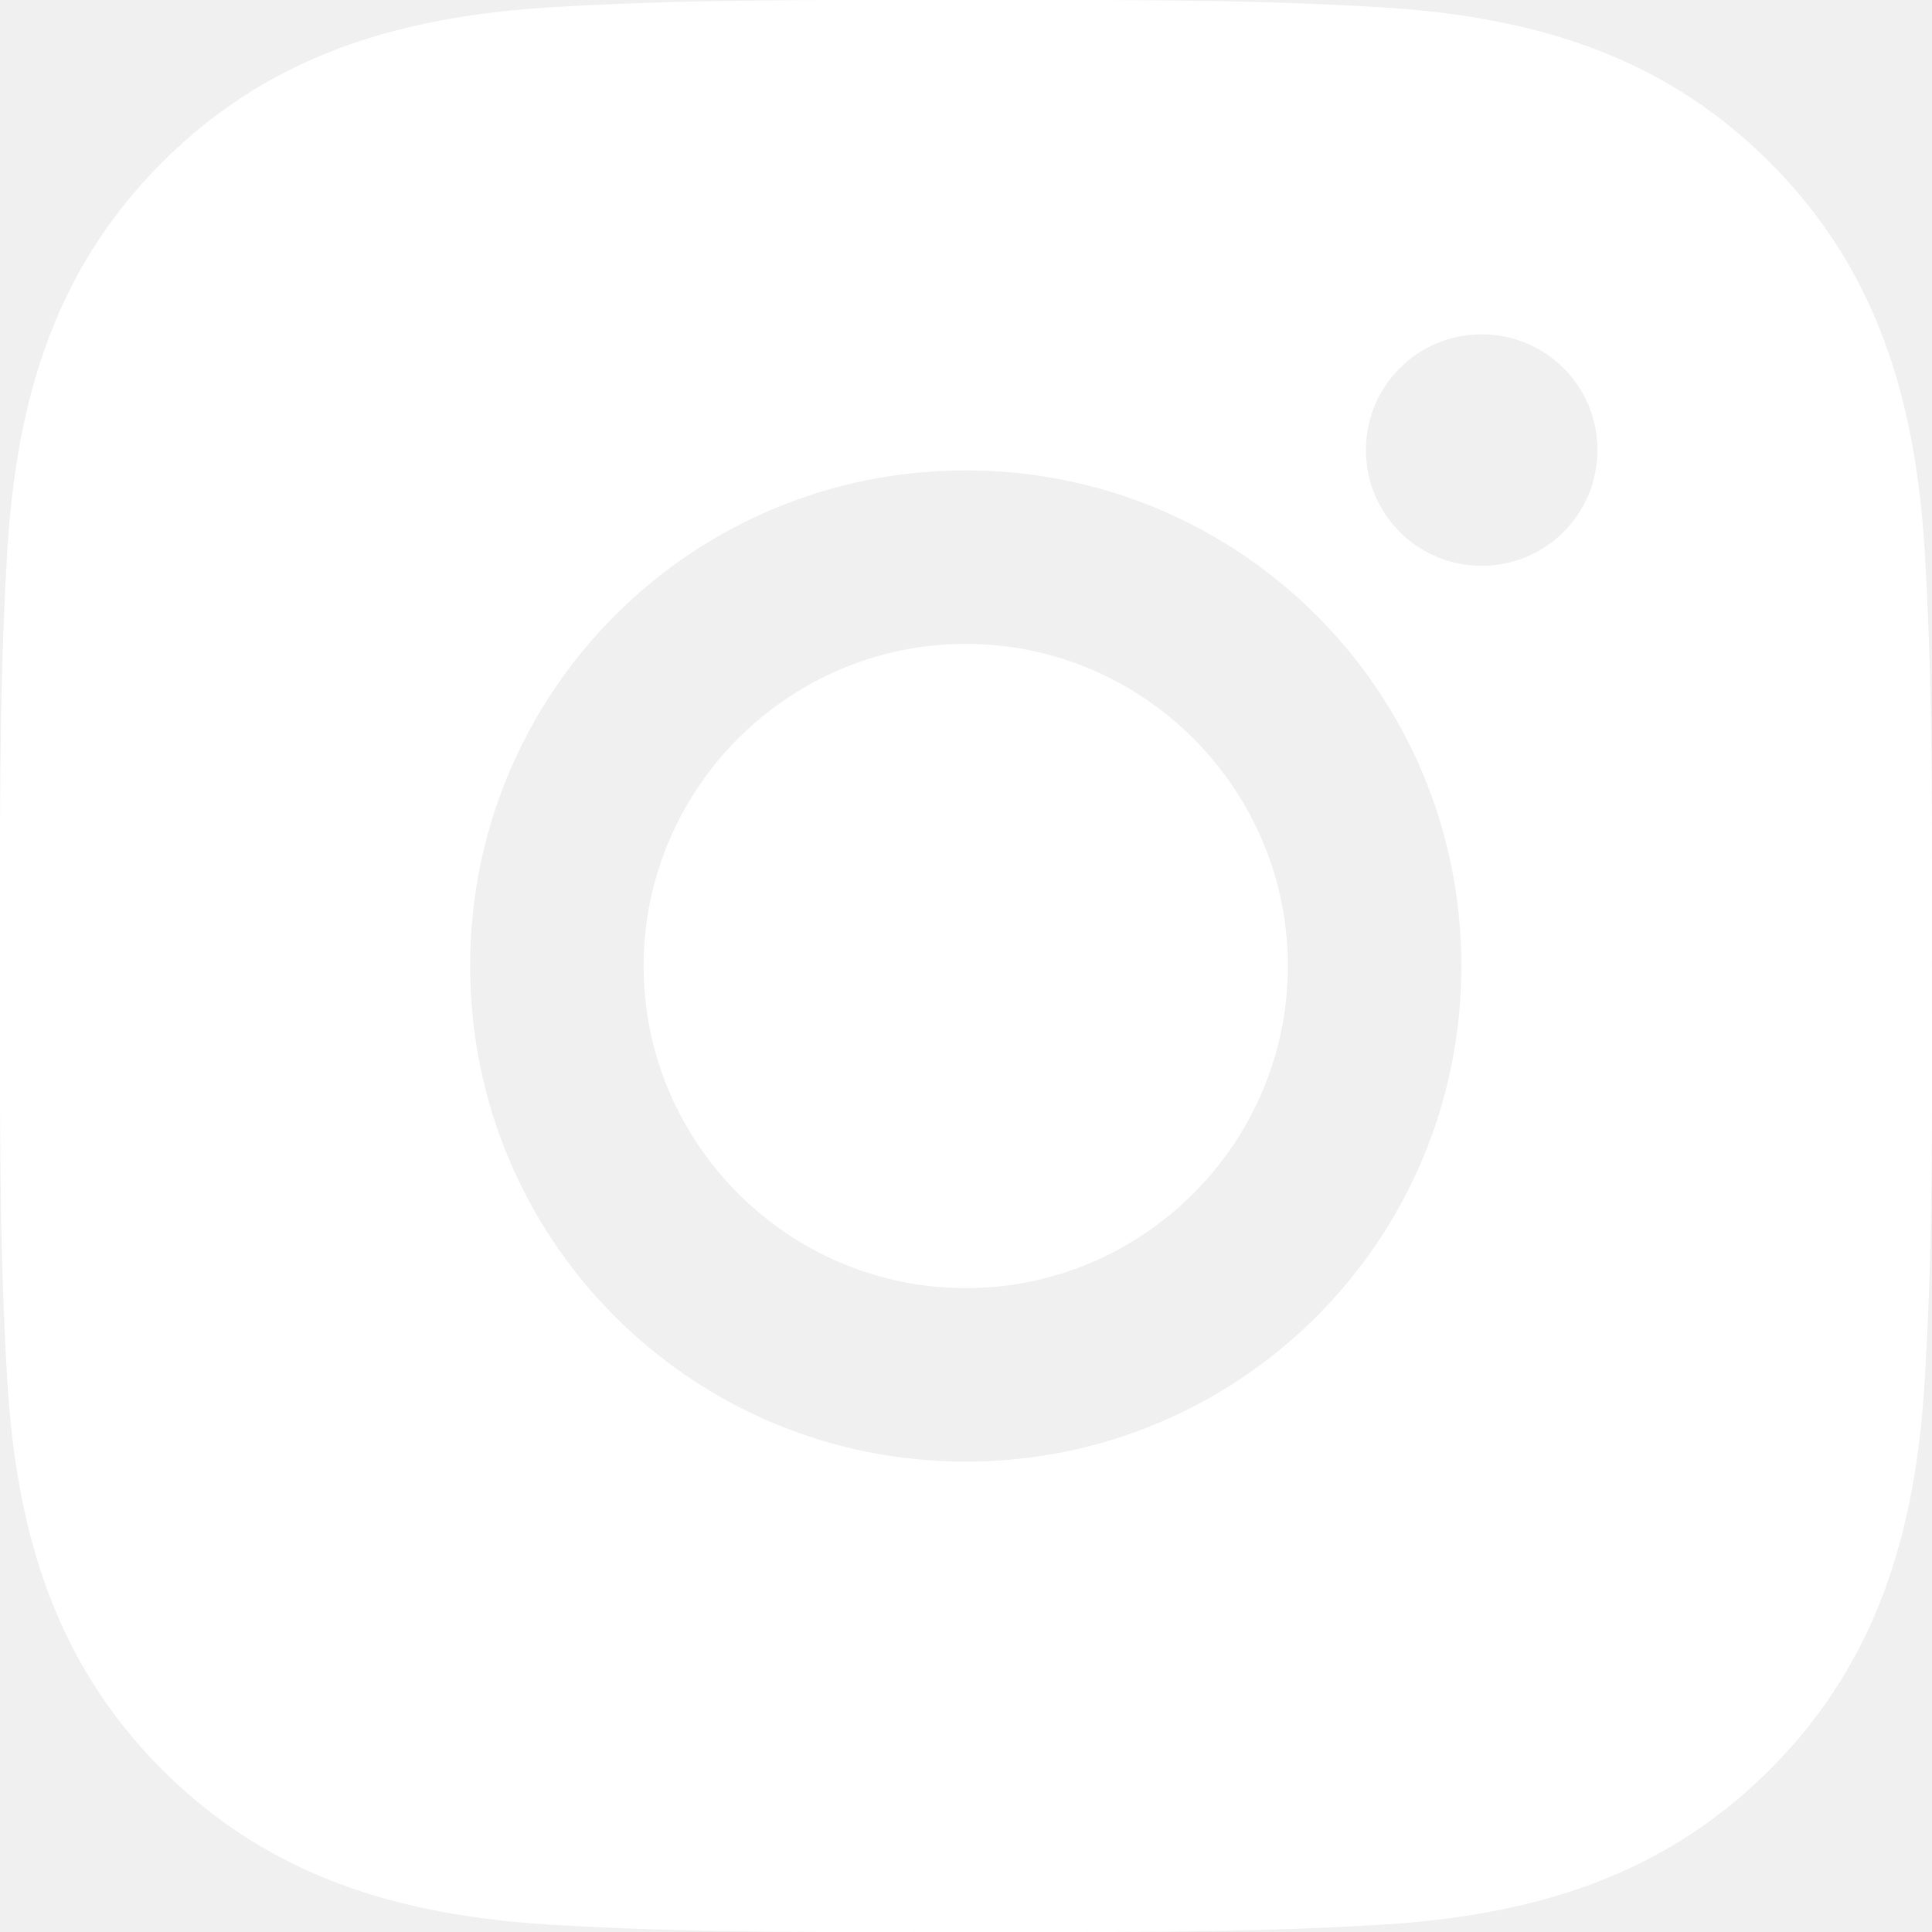
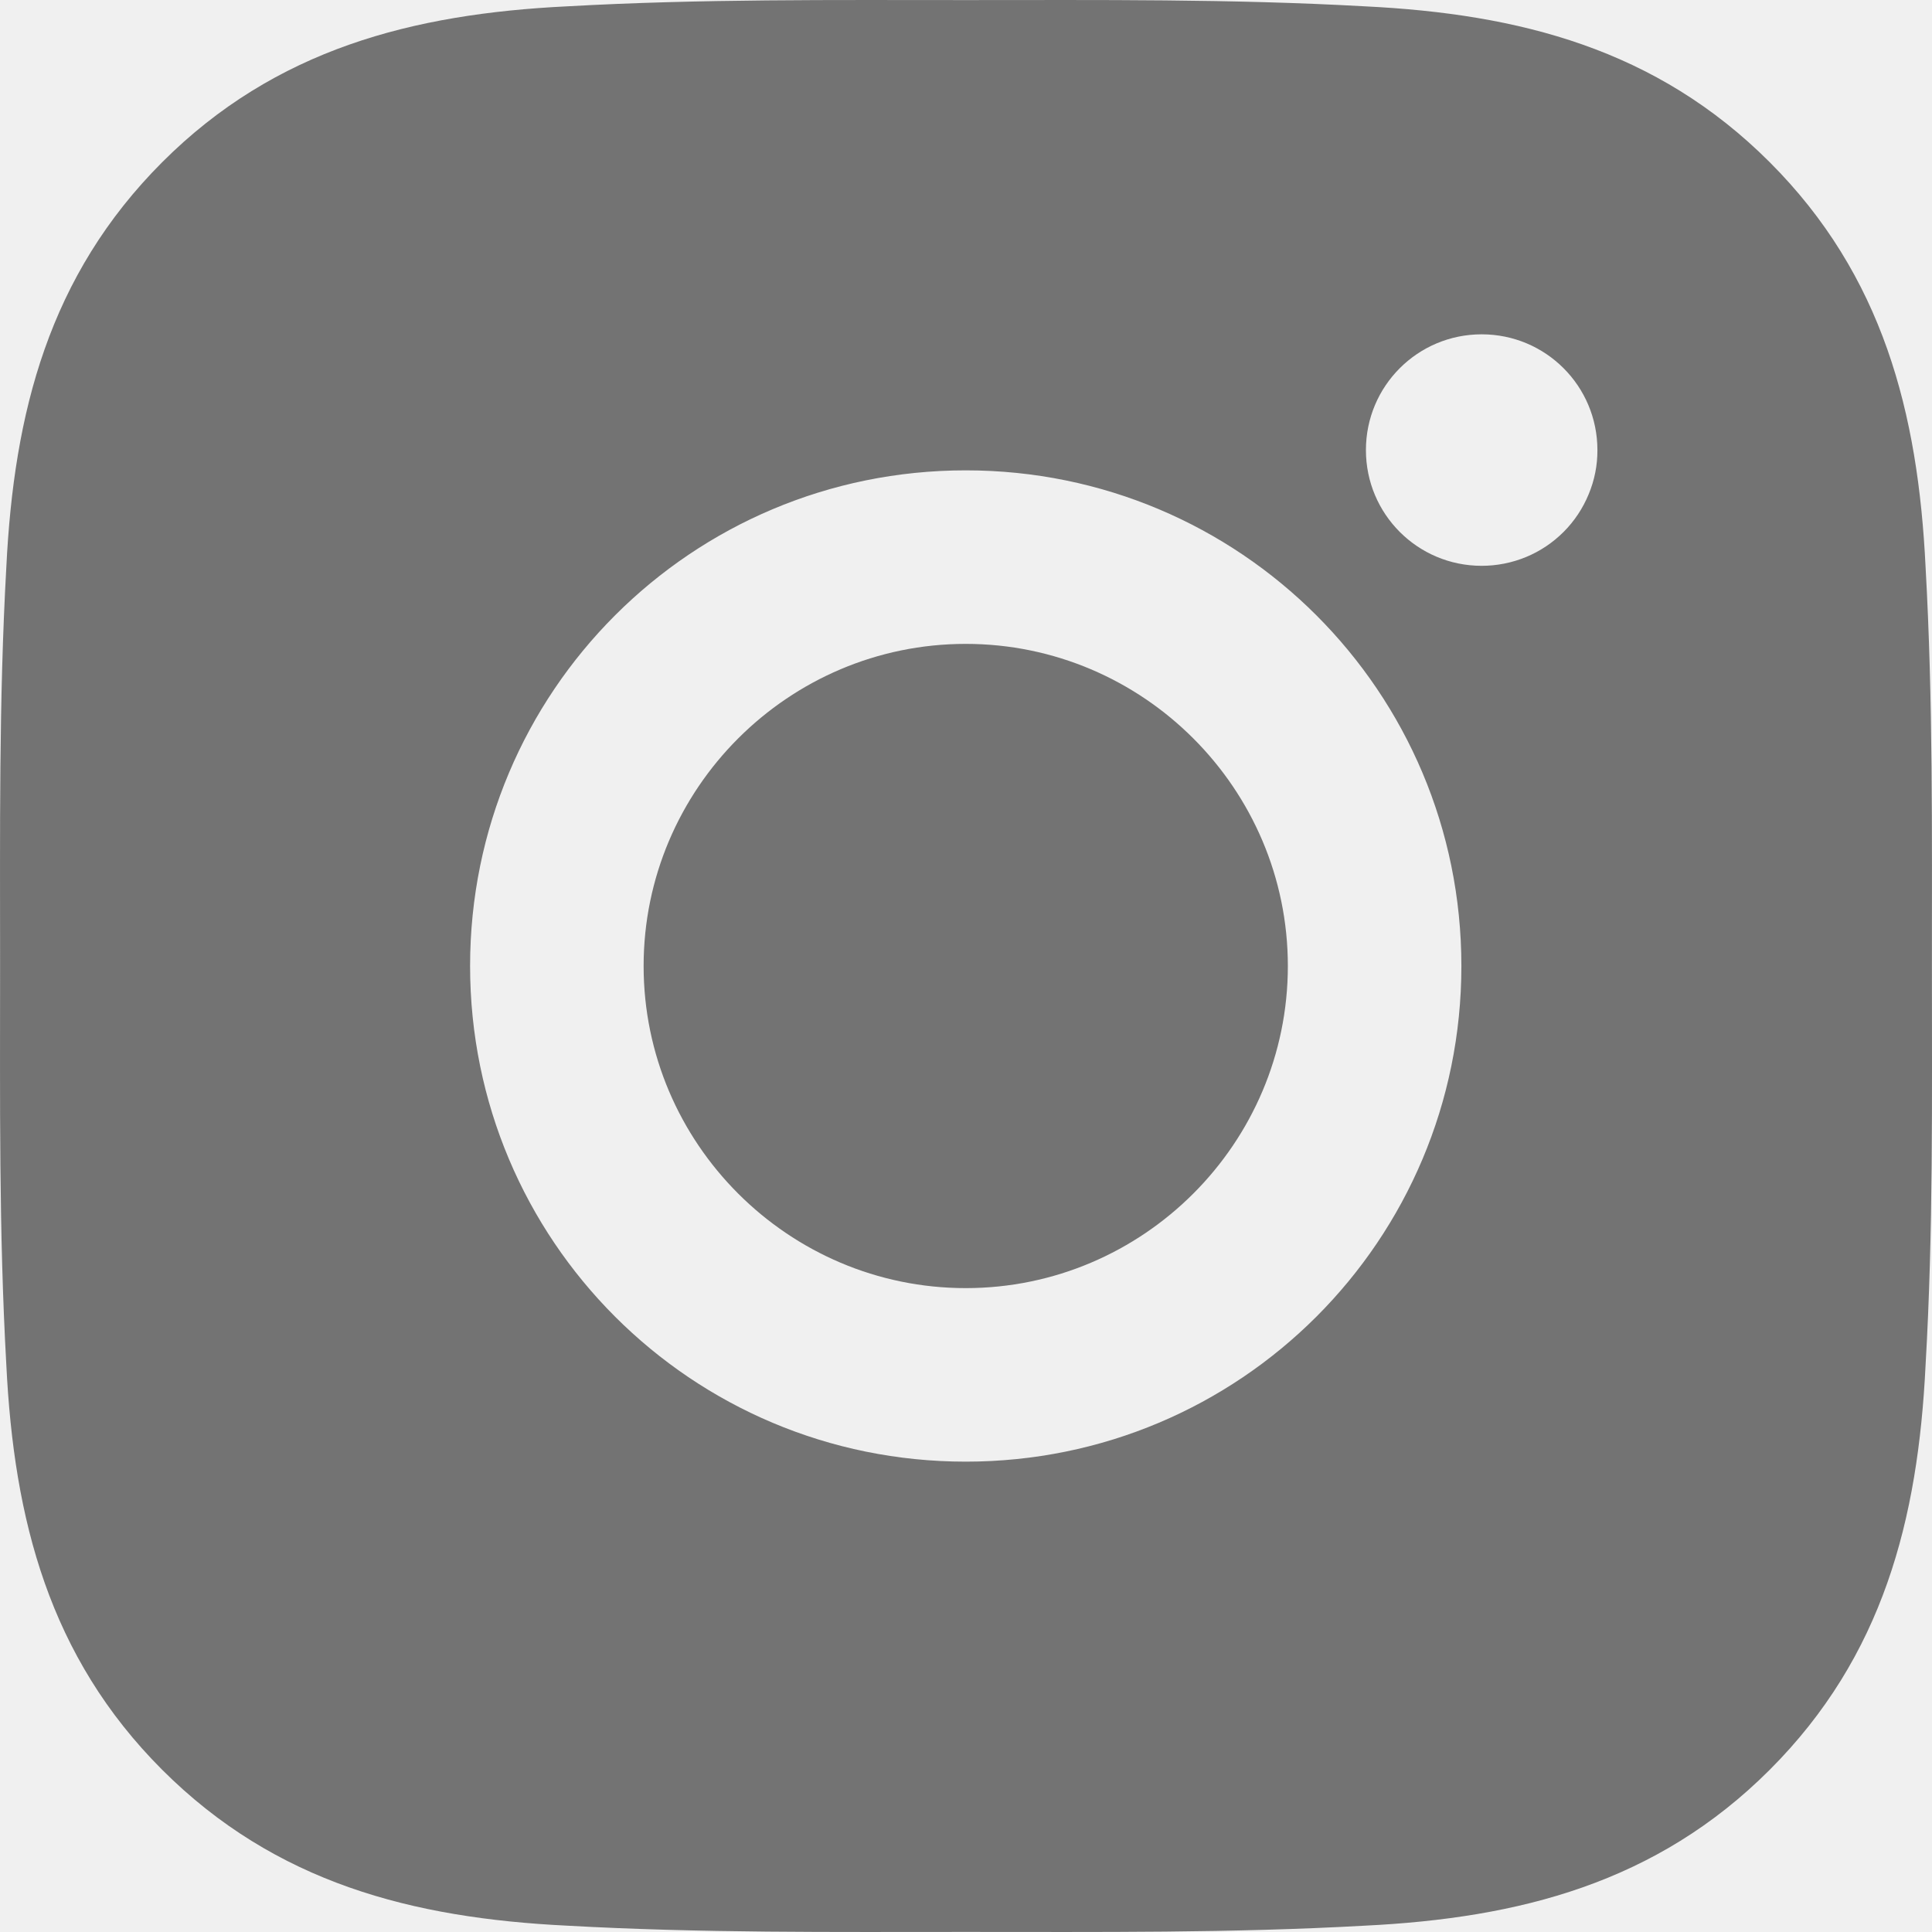
- <svg xmlns="http://www.w3.org/2000/svg" width="30" height="30" viewBox="0 0 30 30" fill="none">
-   <path d="M14.996 9.998C12.242 9.998 9.994 12.246 9.994 15C9.994 17.754 12.242 20.002 14.996 20.002C17.75 20.002 19.998 17.754 19.998 15C19.998 12.246 17.75 9.998 14.996 9.998ZM29.998 15C29.998 12.929 30.017 10.876 29.901 8.808C29.784 6.407 29.237 4.275 27.48 2.519C25.721 0.759 23.593 0.215 21.191 0.099C19.12 -0.018 17.067 0.001 15 0.001C12.928 0.001 10.876 -0.018 8.808 0.099C6.407 0.215 4.275 0.763 2.519 2.519C0.759 4.279 0.215 6.407 0.099 8.808C-0.018 10.88 0.001 12.932 0.001 15C0.001 17.068 -0.018 19.124 0.099 21.192C0.215 23.593 0.763 25.725 2.519 27.481C4.279 29.241 6.407 29.785 8.808 29.901C10.88 30.018 12.932 29.999 15 29.999C17.071 29.999 19.124 30.018 21.191 29.901C23.593 29.785 25.724 29.237 27.48 27.481C29.24 25.721 29.784 23.593 29.901 21.192C30.021 19.124 29.998 17.071 29.998 15ZM14.996 22.696C10.737 22.696 7.3 19.259 7.3 15C7.3 10.741 10.737 7.304 14.996 7.304C19.255 7.304 22.692 10.741 22.692 15C22.692 19.259 19.255 22.696 14.996 22.696ZM23.008 8.786C22.013 8.786 21.21 7.983 21.21 6.988C21.21 5.994 22.013 5.191 23.008 5.191C24.002 5.191 24.805 5.994 24.805 6.988C24.805 7.224 24.759 7.458 24.669 7.677C24.578 7.895 24.446 8.093 24.279 8.26C24.112 8.427 23.914 8.559 23.696 8.65C23.477 8.74 23.244 8.786 23.008 8.786Z" fill="white" />
+ <svg xmlns="http://www.w3.org/2000/svg" width="22" height="22" viewBox="0 0 22 22" fill="none">
+   <path d="M10.997 7.332C8.977 7.332 7.329 8.98 7.329 11C7.329 13.02 8.977 14.668 10.997 14.668C13.017 14.668 14.665 13.02 14.665 11C14.665 8.98 13.017 7.332 10.997 7.332ZM21.999 11C21.999 9.481 22.012 7.976 21.927 6.459C21.842 4.698 21.44 3.135 20.152 1.847C18.862 0.557 17.301 0.158 15.54 0.072C14.021 -0.013 12.516 0.001 11 0.001C9.481 0.001 7.976 -0.013 6.459 0.072C4.698 0.158 3.135 0.559 1.847 1.847C0.557 3.138 0.158 4.698 0.072 6.459C-0.013 7.978 0.001 9.484 0.001 11C0.001 12.516 -0.013 14.024 0.072 15.541C0.158 17.302 0.559 18.865 1.847 20.153C3.138 21.443 4.698 21.842 6.459 21.928C7.978 22.013 9.484 21.999 11 21.999C12.519 21.999 14.024 22.013 15.54 21.928C17.301 21.842 18.864 21.441 20.152 20.153C21.443 18.862 21.842 17.302 21.927 15.541C22.015 14.024 21.999 12.519 21.999 11ZM10.997 16.644C7.874 16.644 5.353 14.123 5.353 11C5.353 7.877 7.874 5.356 10.997 5.356C14.12 5.356 16.641 7.877 16.641 11C16.641 14.123 14.12 16.644 10.997 16.644ZM16.872 6.443C16.143 6.443 15.554 5.854 15.554 5.125C15.554 4.396 16.143 3.807 16.872 3.807C17.601 3.807 18.19 4.396 18.19 5.125C18.191 5.298 18.157 5.469 18.09 5.629C18.024 5.789 17.927 5.935 17.805 6.057C17.682 6.18 17.537 6.277 17.377 6.343C17.217 6.409 17.045 6.443 16.872 6.443Z" fill="#737373" />
</svg>
